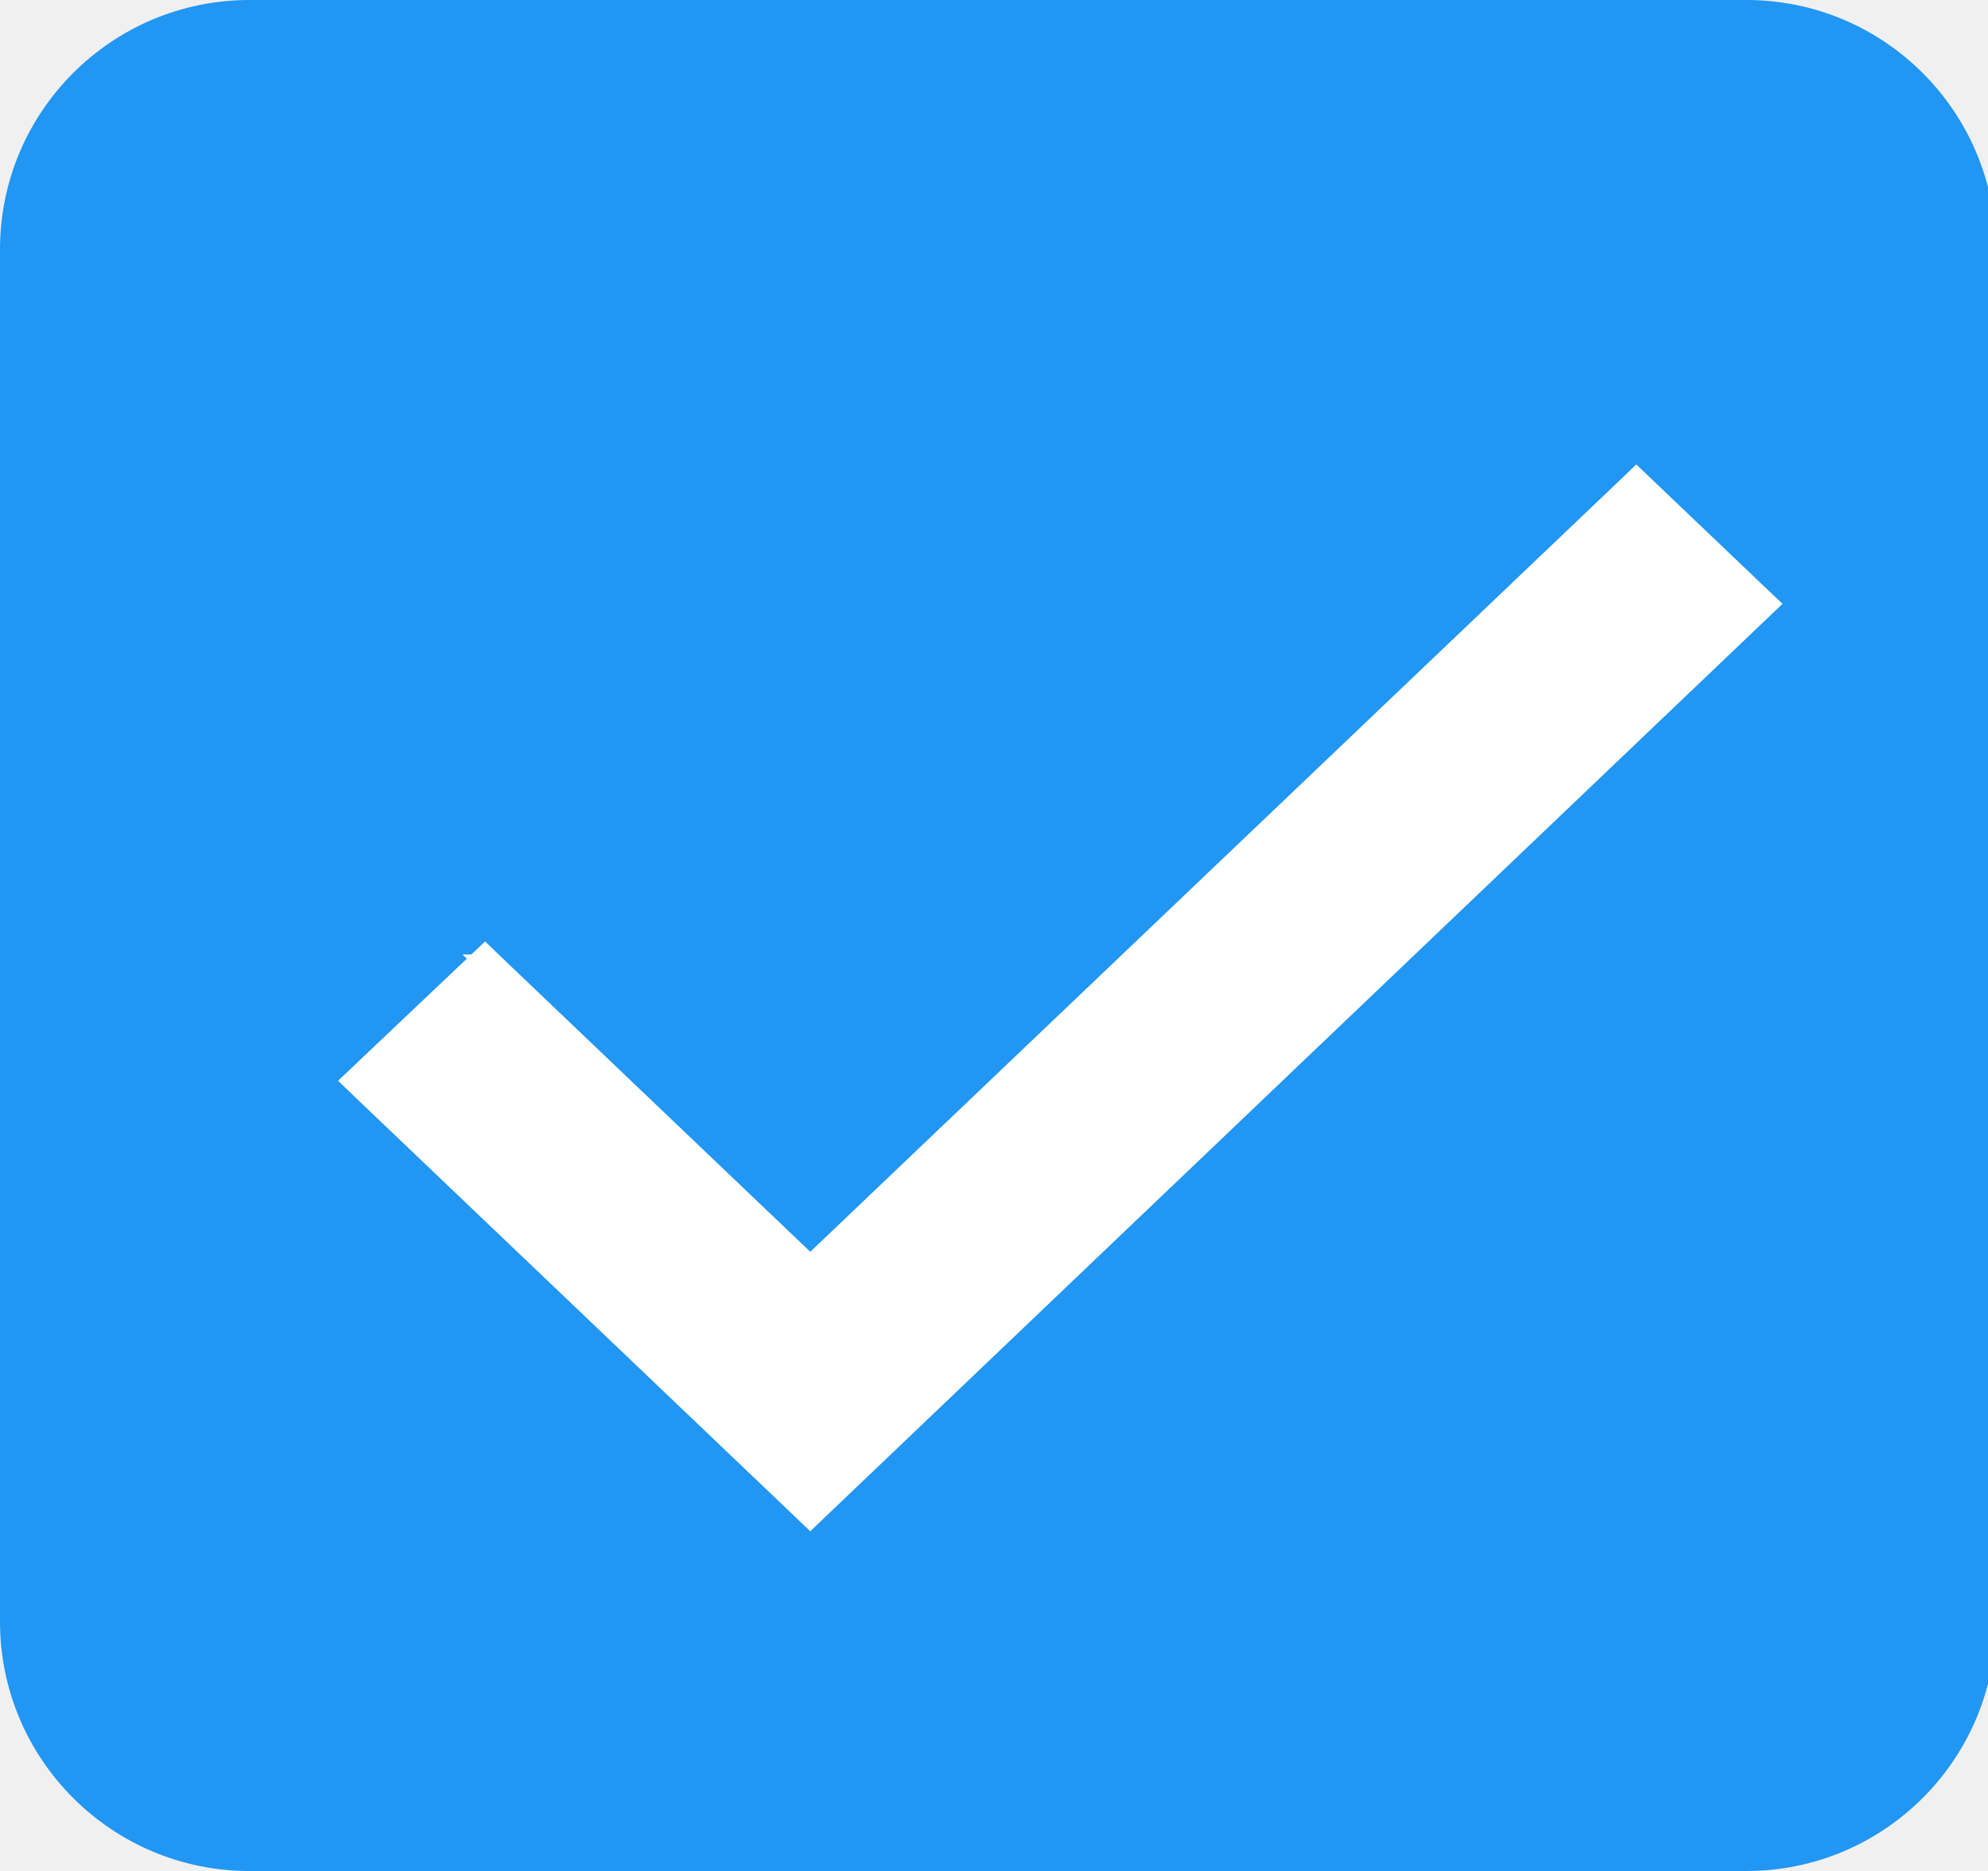
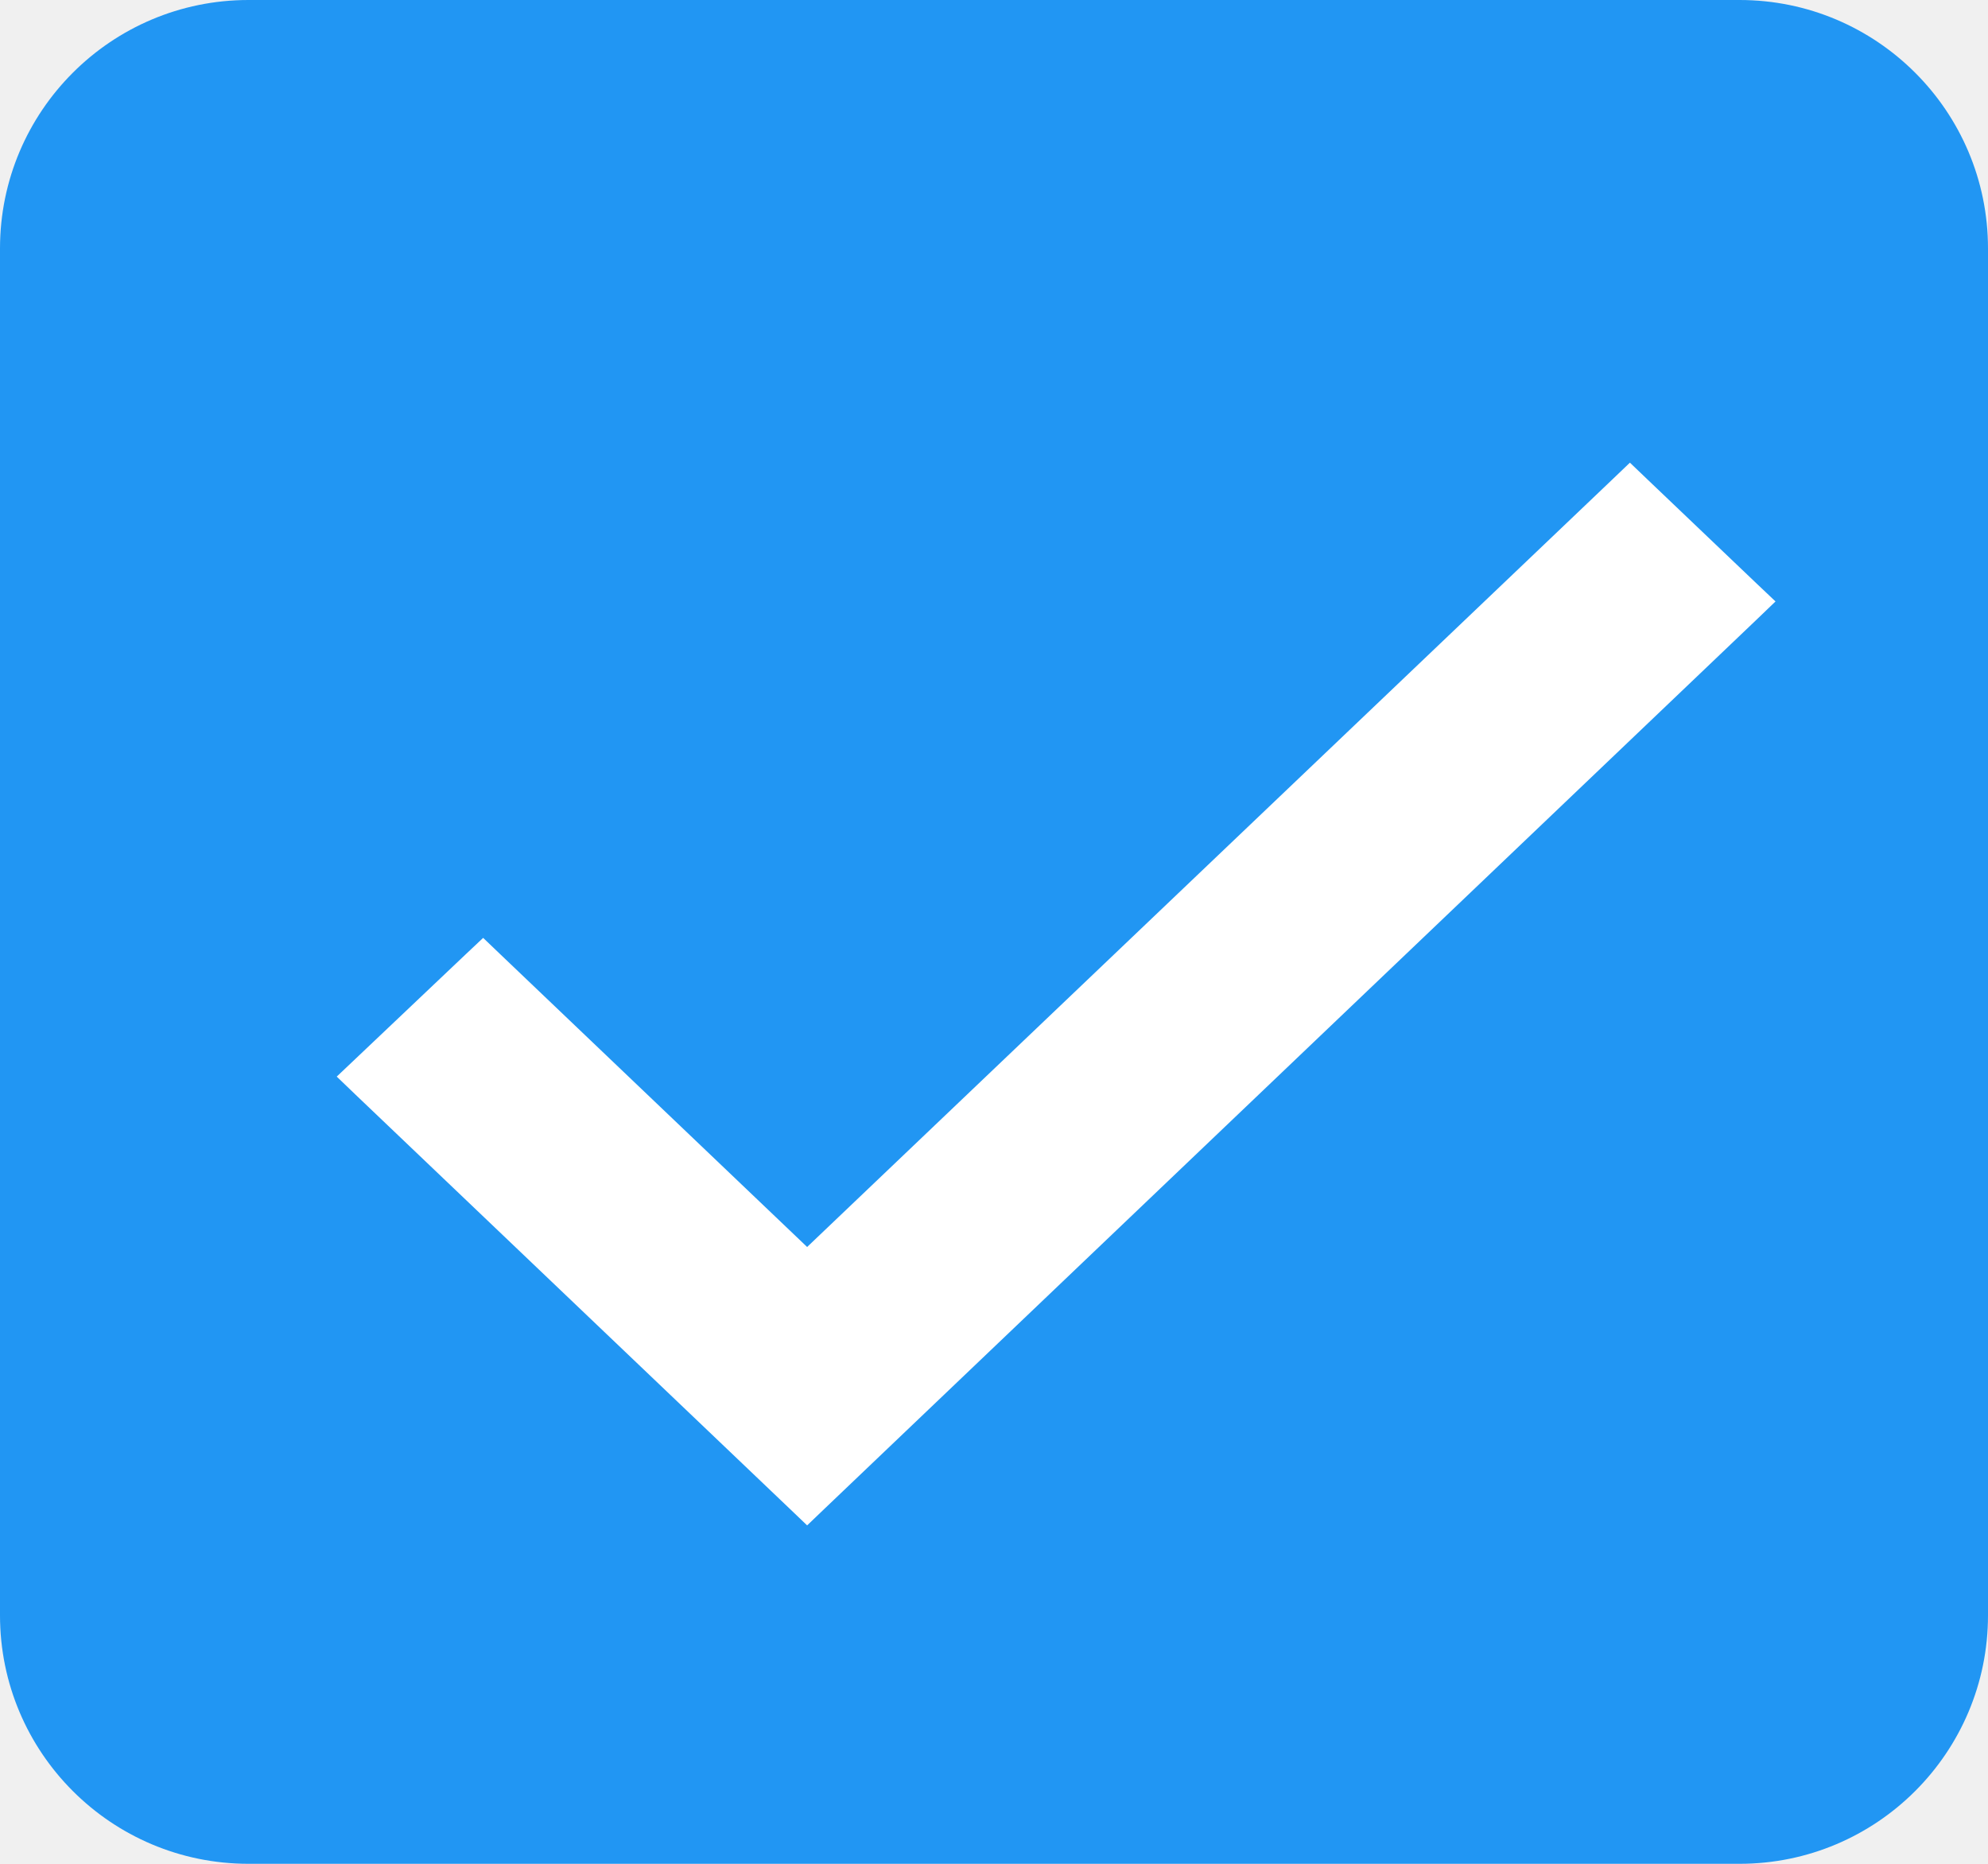
- <svg xmlns="http://www.w3.org/2000/svg" version="1.1" width="34" height="32" viewBox="0 0 34 32">
-   <path fill="#2196f3" d="M4.267 0h25.6c2.356 0 4.267 1.91 4.267 4.267v23.467c0 2.356-1.91 4.267-4.267 4.267h-25.6c-2.356 0-4.267-1.91-4.267-4.267v-23.467c0-2.356 1.91-4.267 4.267-4.267z" />
-   <path fill="#fff" stroke="#fff" stroke-linejoin="miter" stroke-linecap="butt" stroke-miterlimit="4" stroke-width="0.427" d="M8.442 16.538l-0.147-0.141-0.147 0.139-2.057 1.95 0.162 0.156 7.605 7.253 0.147-0.141 16.171-15.426-0.162-0.154-2.029-1.935-0.147 0.141-13.98 13.325-5.417-5.167z" />
+ <svg xmlns="http://www.w3.org/2000/svg" width="16" height="15" viewBox="0 0 16 15" fill="none">
+   <rect width="16" height="15" rx="2" fill="#2196F3" />
+   <path d="M3.957 7.752L3.888 7.686L3.819 7.751L2.931 8.593L2.855 8.665L2.931 8.738L6.427 12.072L6.496 12.138L6.565 12.072L14.069 4.914L14.145 4.841L14.069 4.769L13.187 3.928L13.118 3.862L13.049 3.928L6.496 10.174L3.957 7.752Z" fill="white" stroke="white" stroke-width="0.2" />
</svg>
